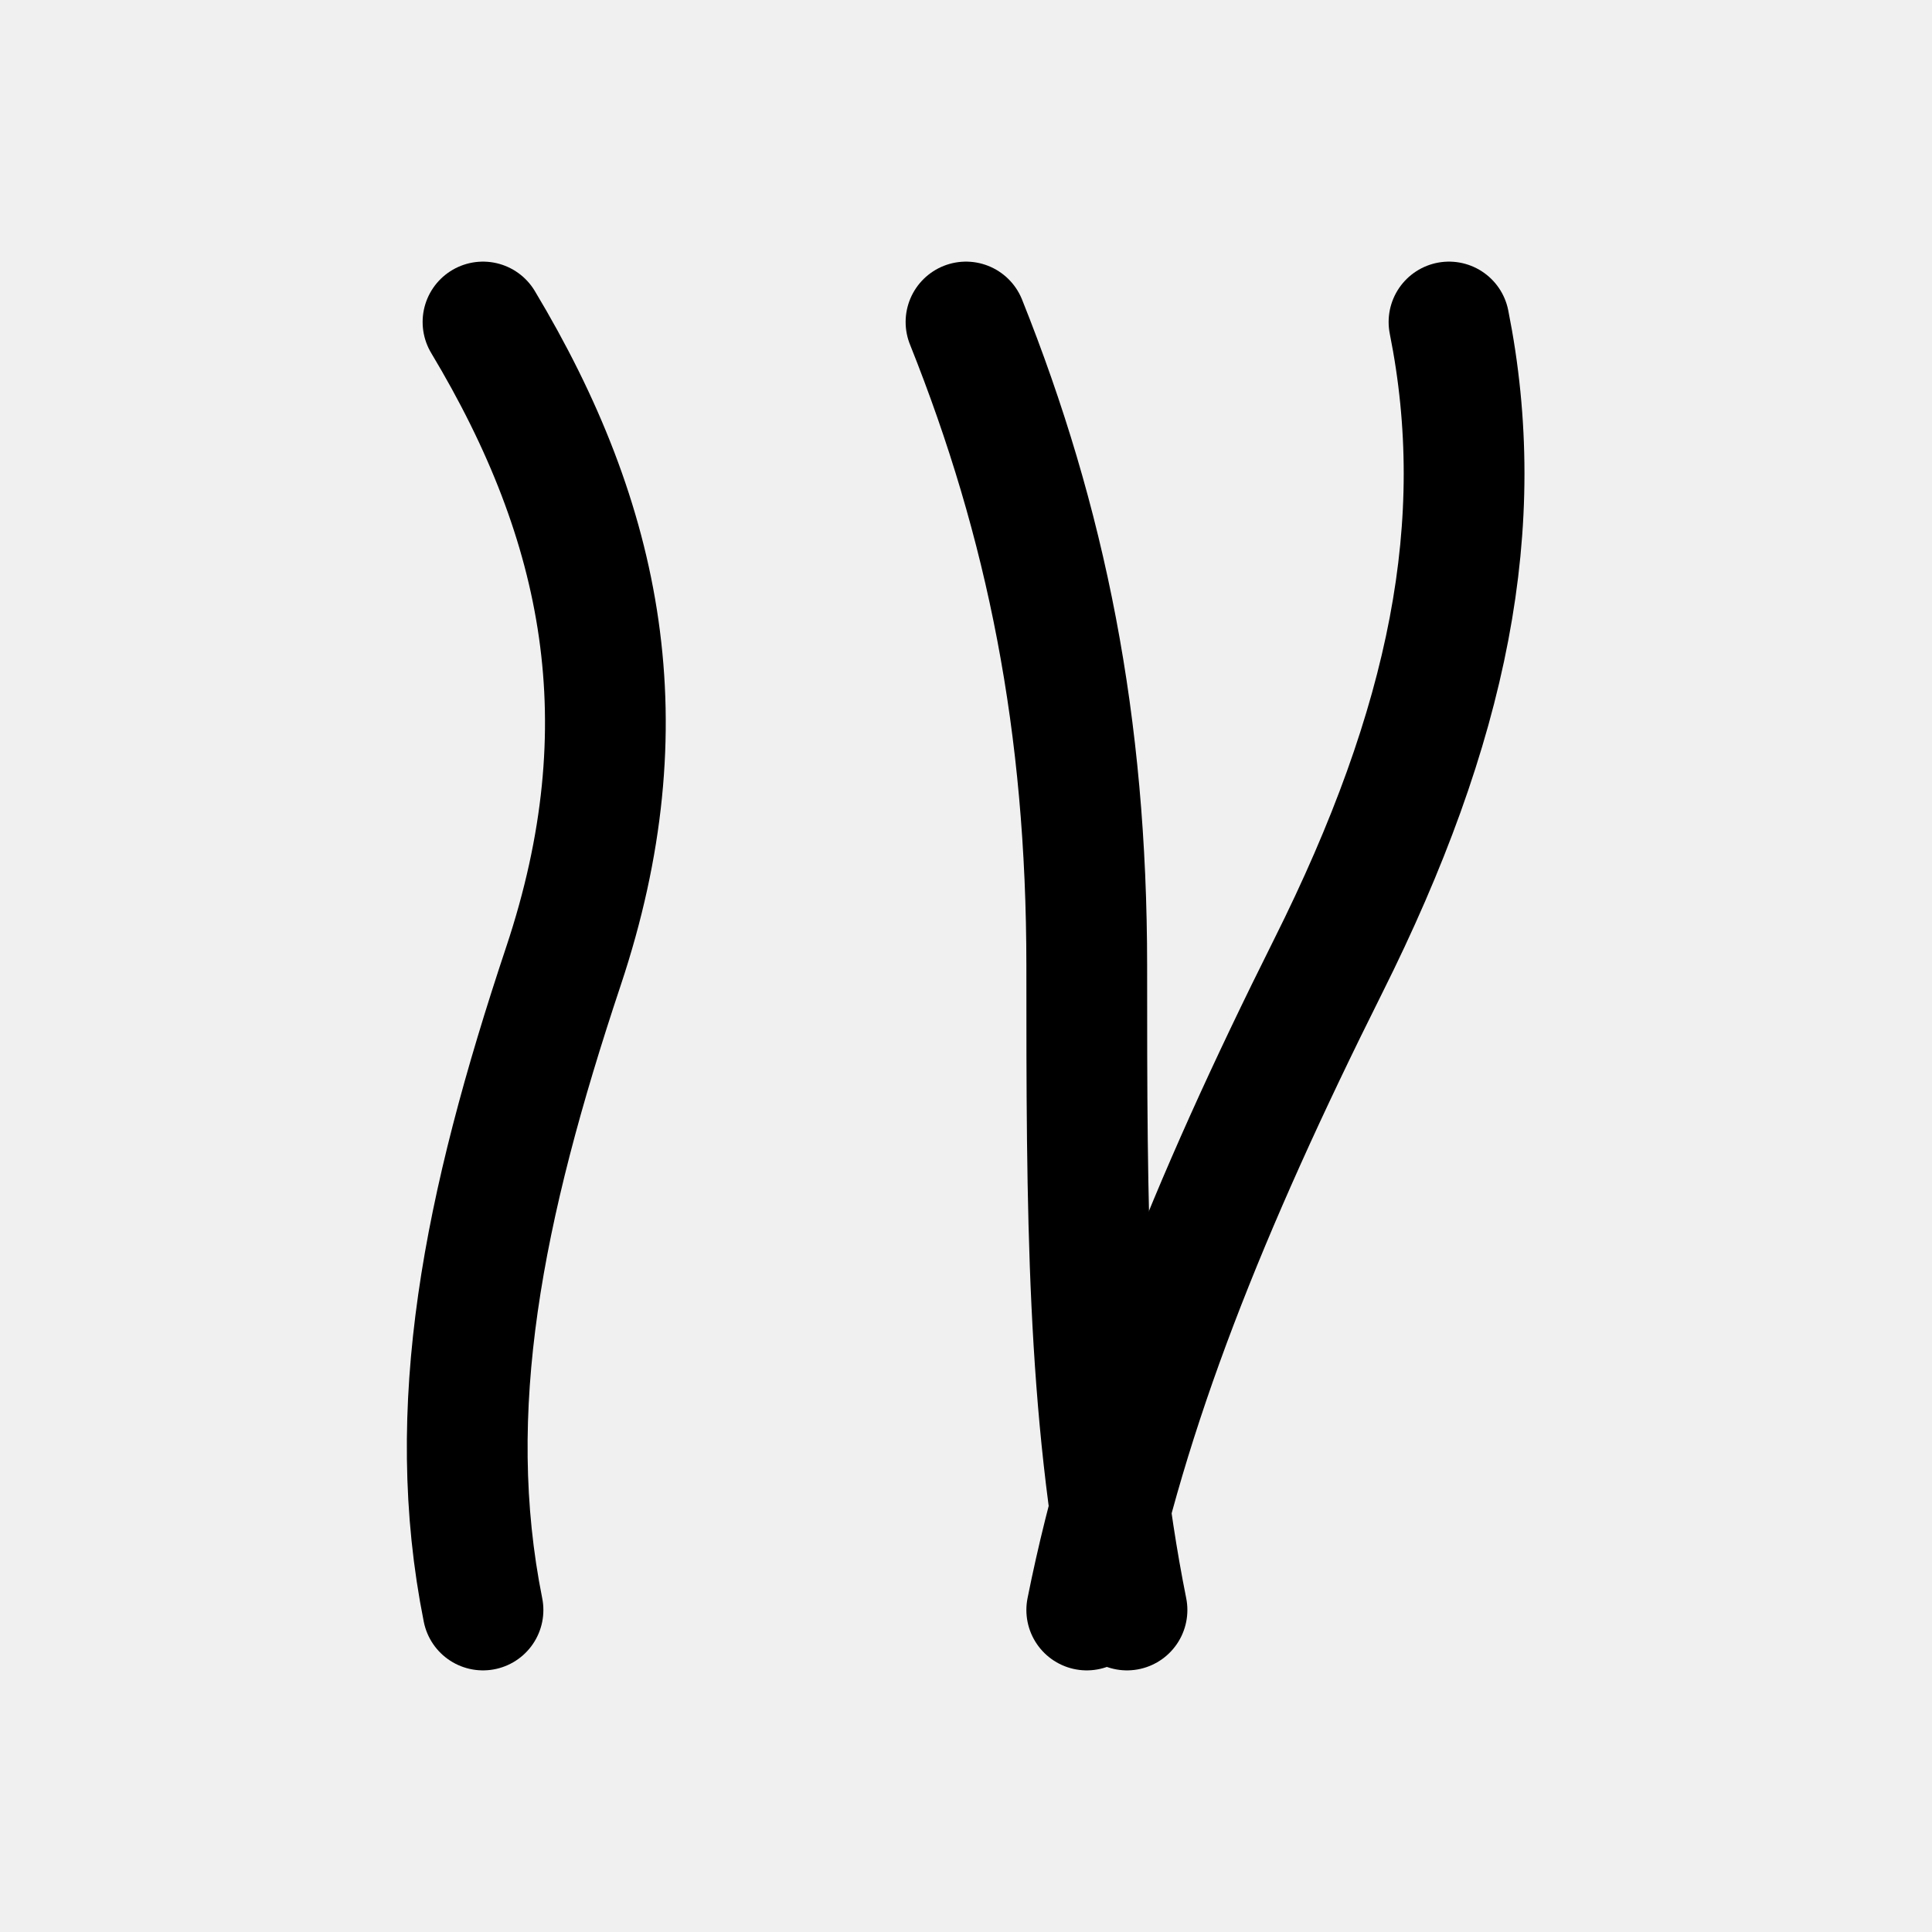
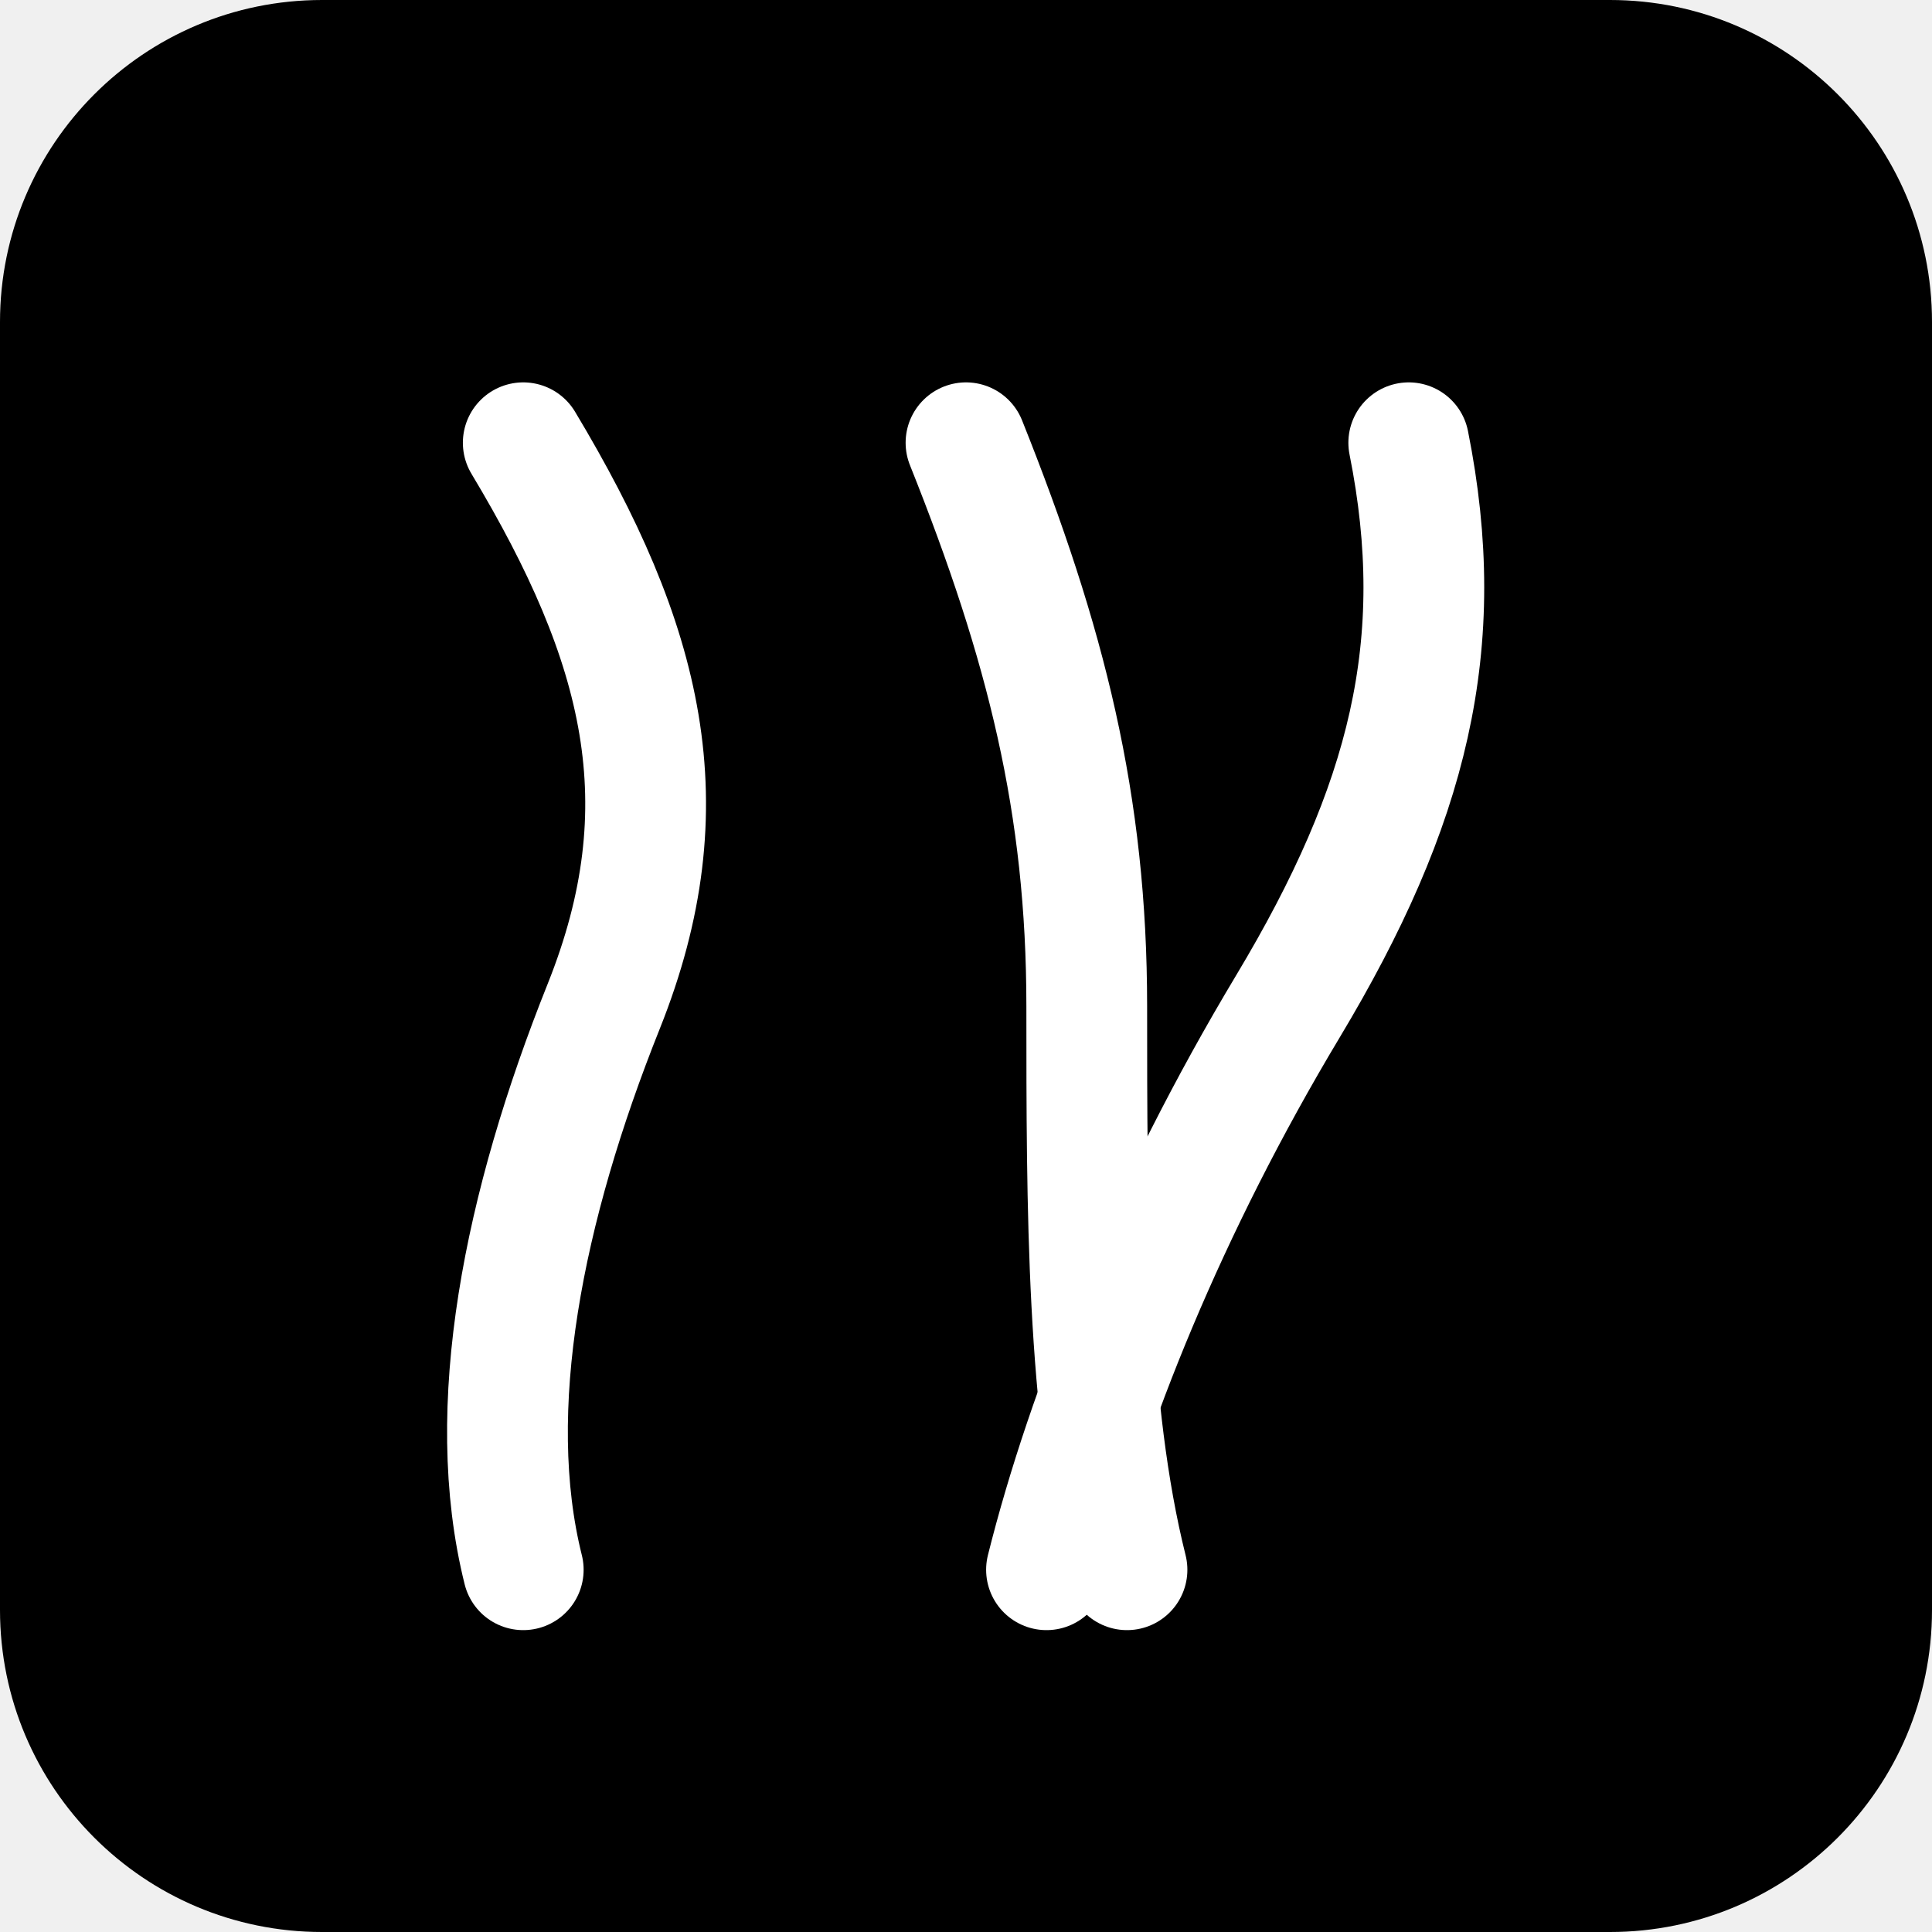
- <svg xmlns="http://www.w3.org/2000/svg" viewBox="0 0 24 24" fill="none" stroke="currentColor" stroke-width="1.5" stroke-linecap="round" stroke-linejoin="round">
-   <path d="M6 4c1.5 2.5 2 5 1 8s-1.5 5.5-1 8" />
-   <path d="M12 4c1 2.5 1.5 5 1.5 8s0 5.5 0.5 8" />
-   <path d="M18 4c0.5 2.5 0 5-1.5 8s-2.5 5.5-3 8" />
+ <svg xmlns="http://www.w3.org/2000/svg" viewBox="0 0 24 24">
+   <rect width="24" height="24" rx="4" fill="currentColor" />
+   <g fill="none" stroke="#ffffff" stroke-width="1.5" stroke-linecap="round" stroke-linejoin="round">
+     <path d="M6.5 5.5c1.5 2.5 2 4.5 1 7s-1.5 5-1 7" />
+     <path d="M12 5.5c1 2.5 1.5 4.5 1.5 7s0 5 0.5 7" />
+     <path d="M17.5 5.5c0.5 2.5 0 4.5-1.5 7s-2.5 5-3 7" />
+   </g>
</svg>
